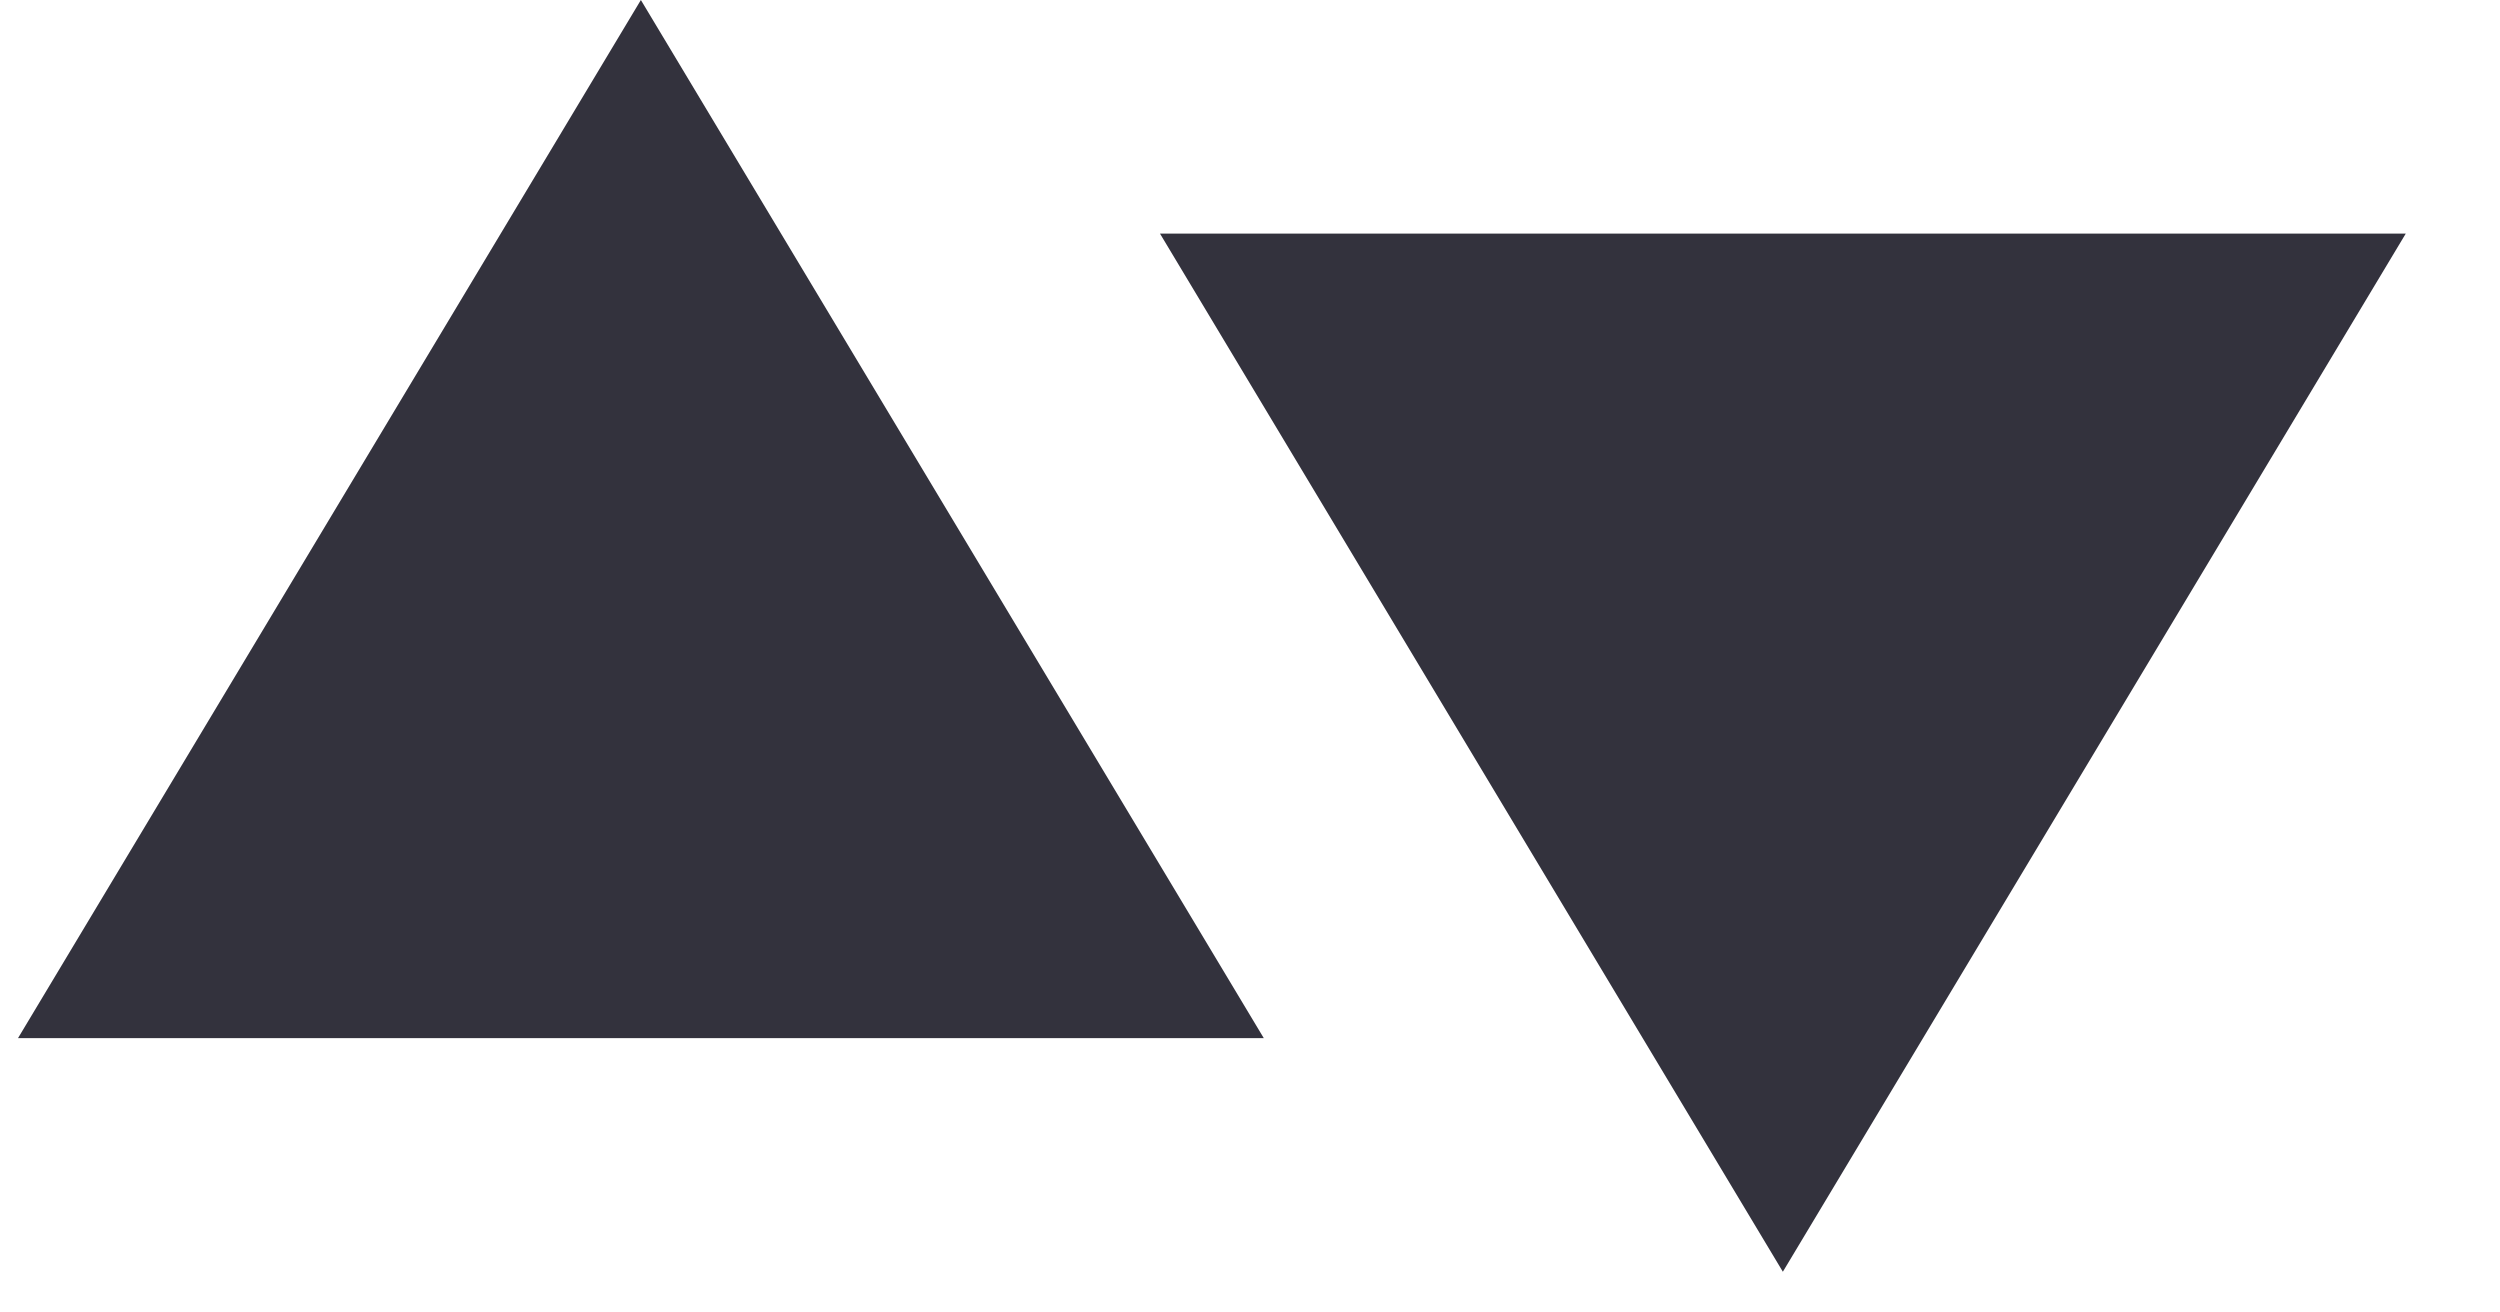
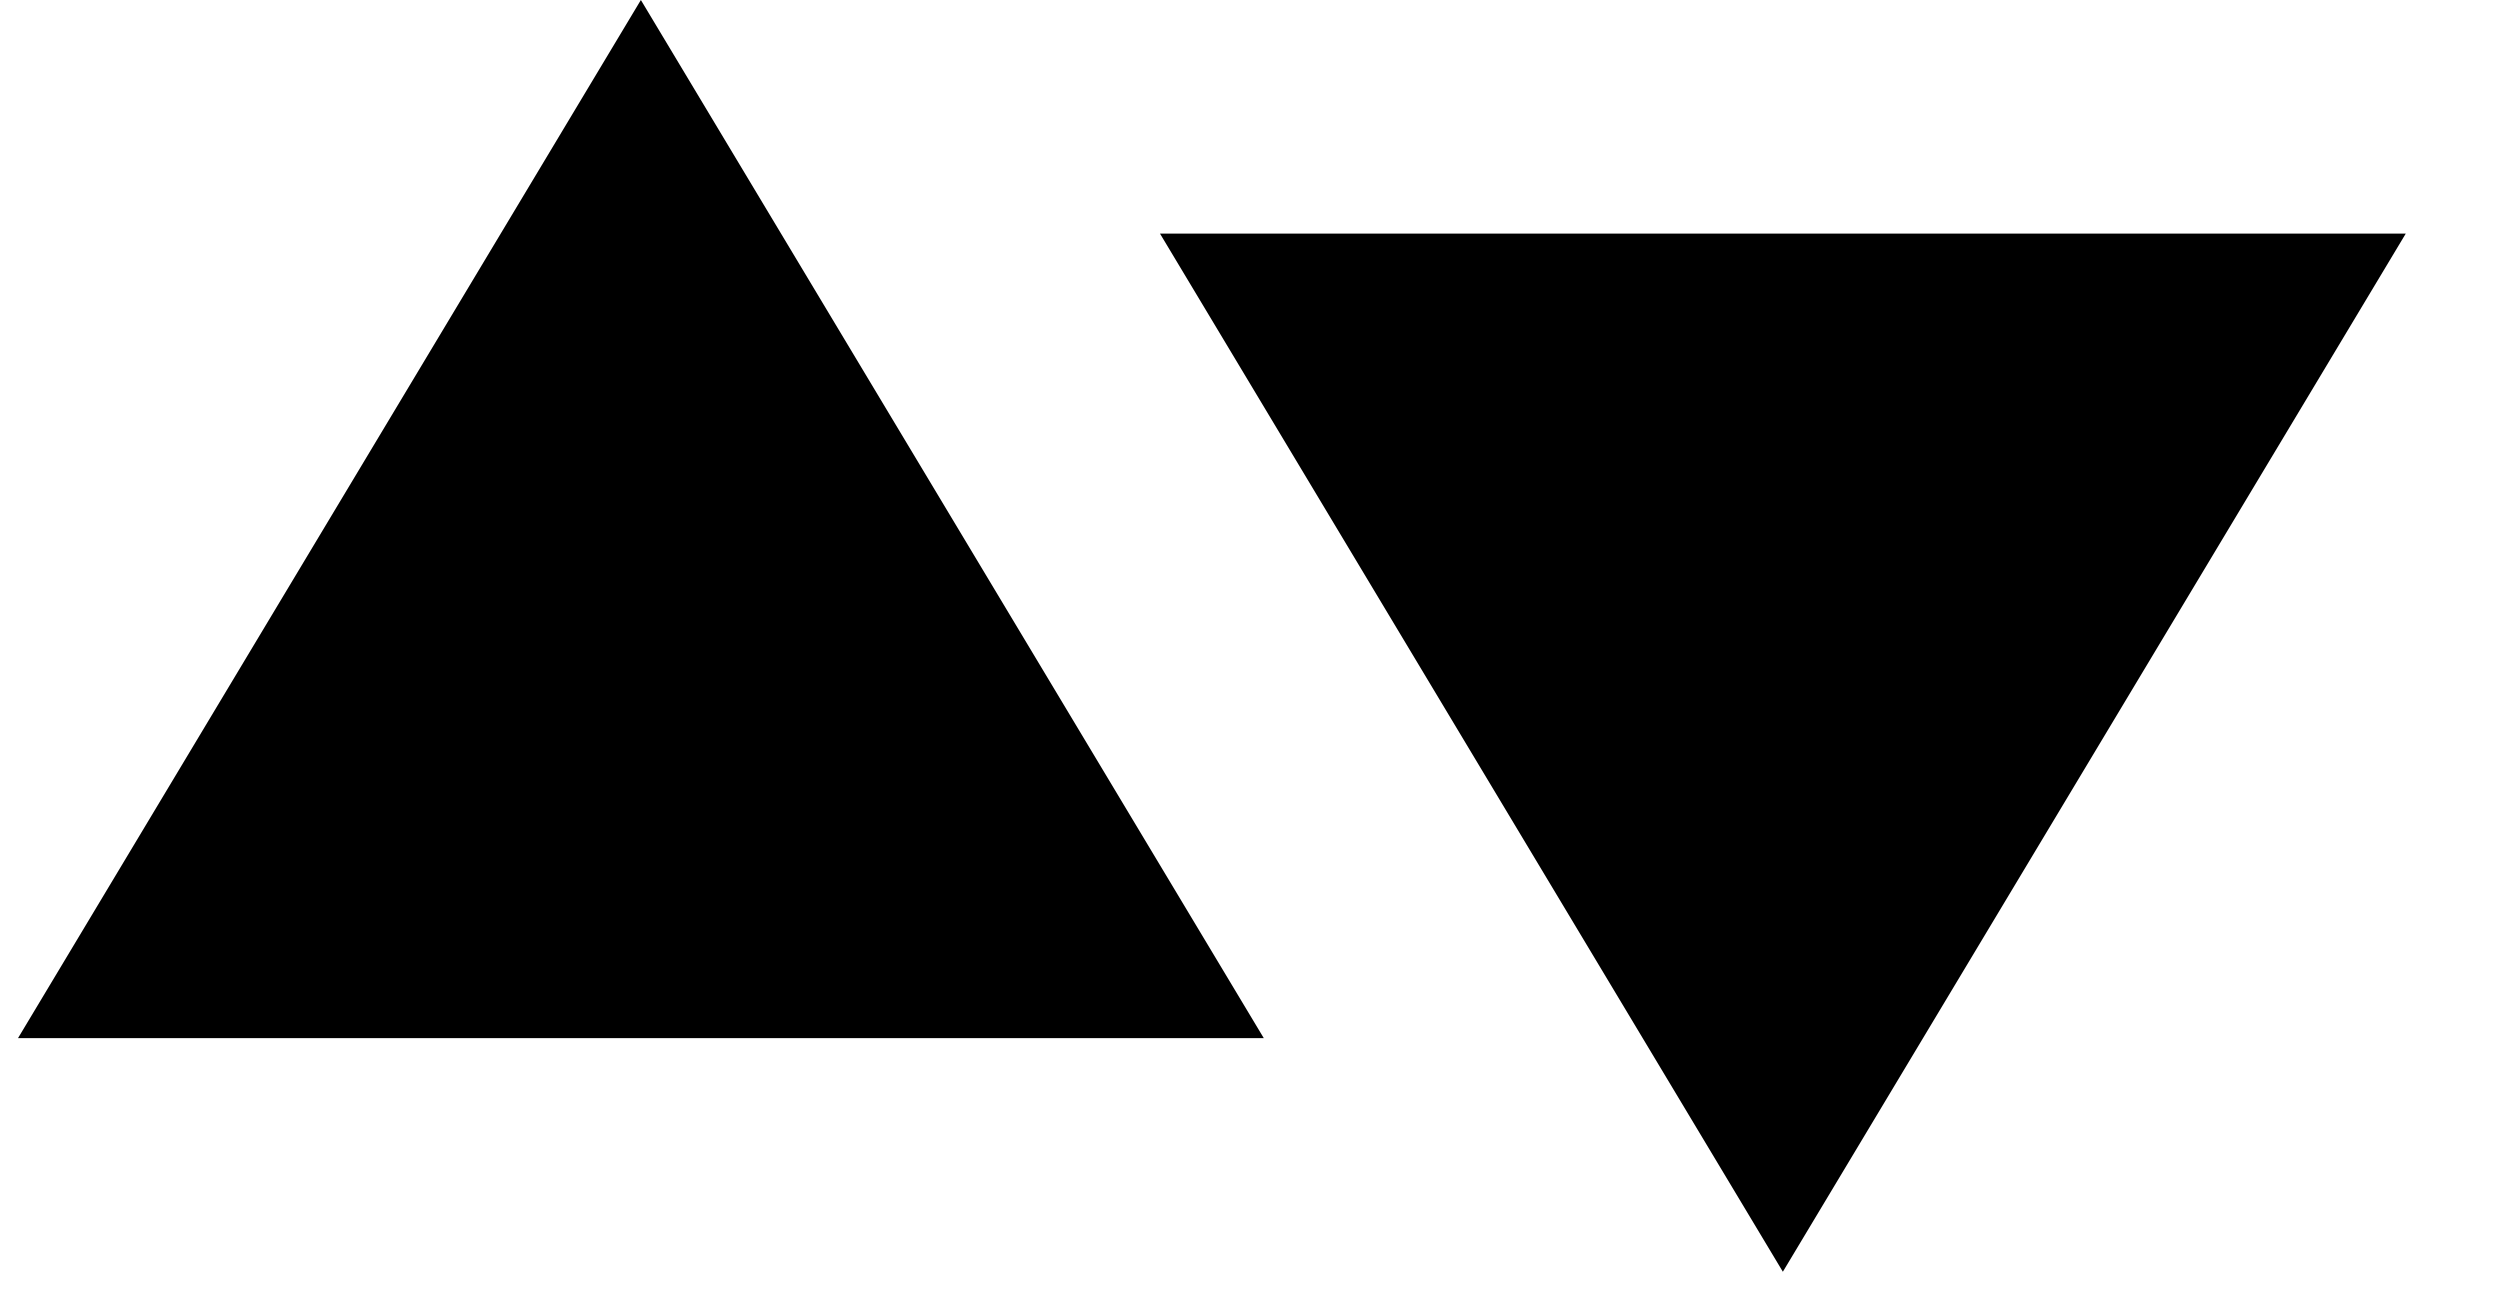
<svg xmlns="http://www.w3.org/2000/svg" width="61" height="32" viewBox="0 0 62 33">
-   <path fill="#33323D" fill-rule="evenodd" d="M60.082 5.878L44.408 32 28.735 5.878h31.347zM15.673 0l15.674 26.122H0L15.673 0z" />
+   <path fill="currentColor" fill-rule="evenodd" d="M60.082 5.878L44.408 32 28.735 5.878h31.347zM15.673 0l15.674 26.122H0L15.673 0z" />
</svg>
